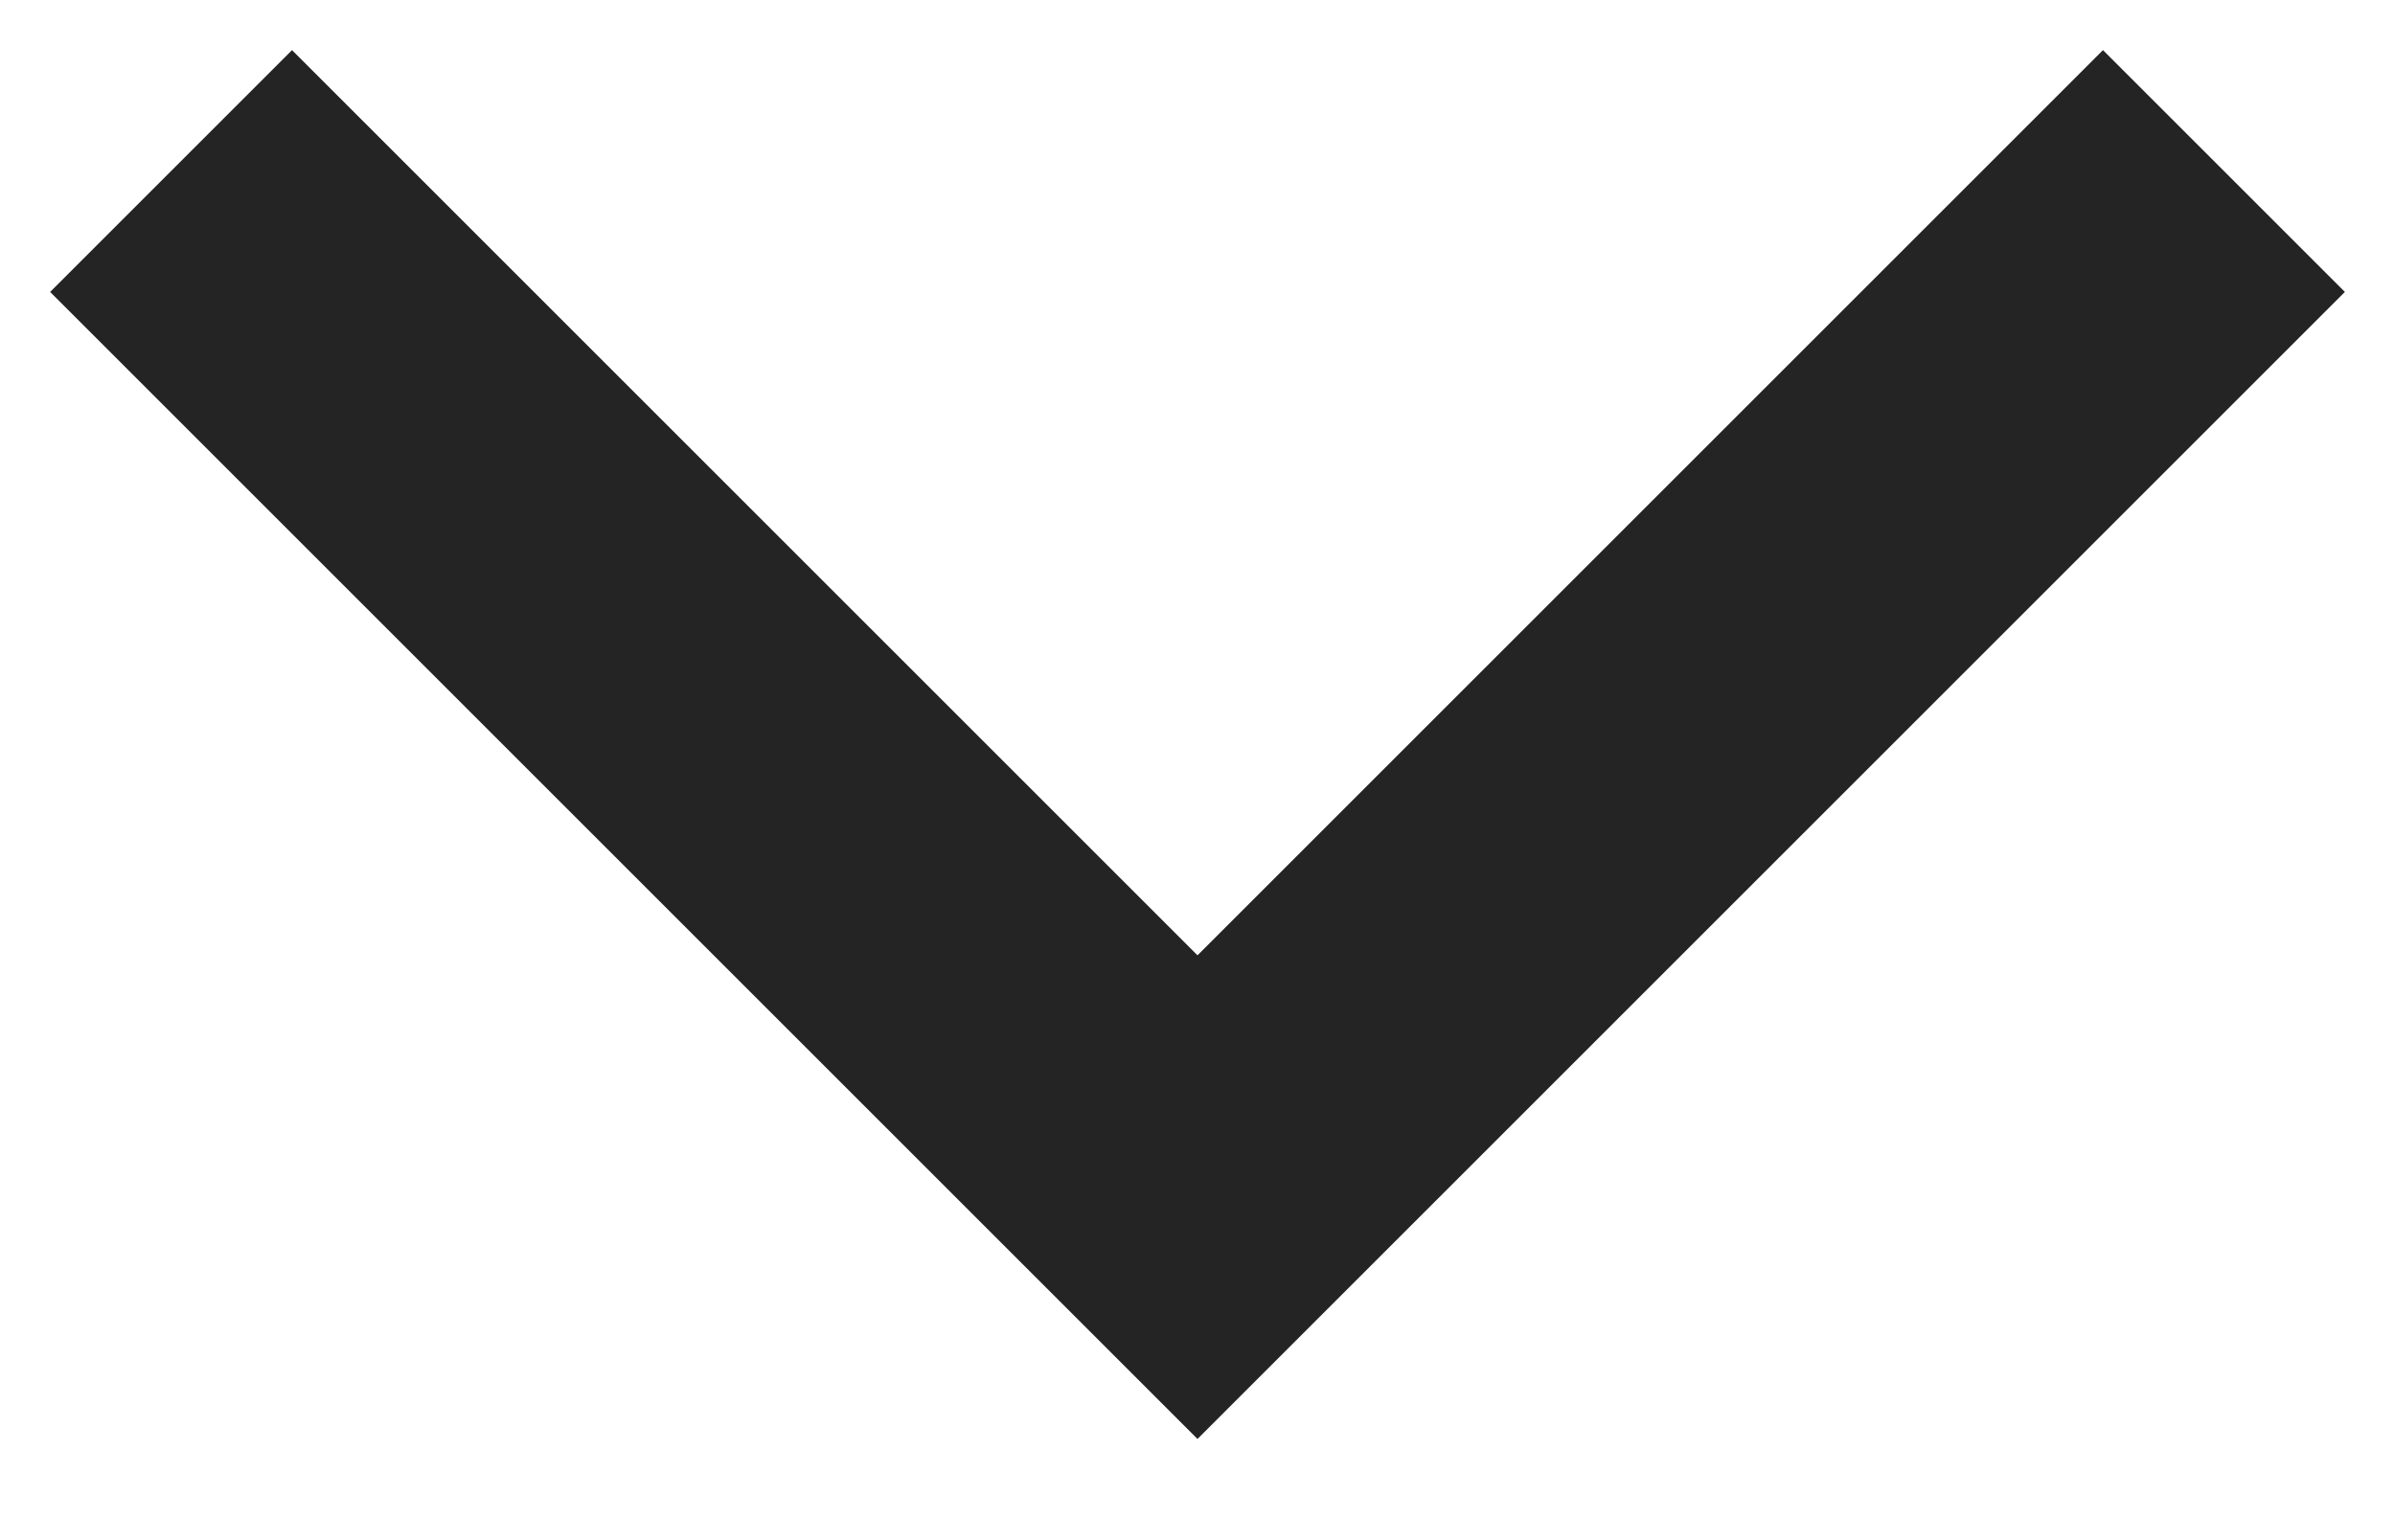
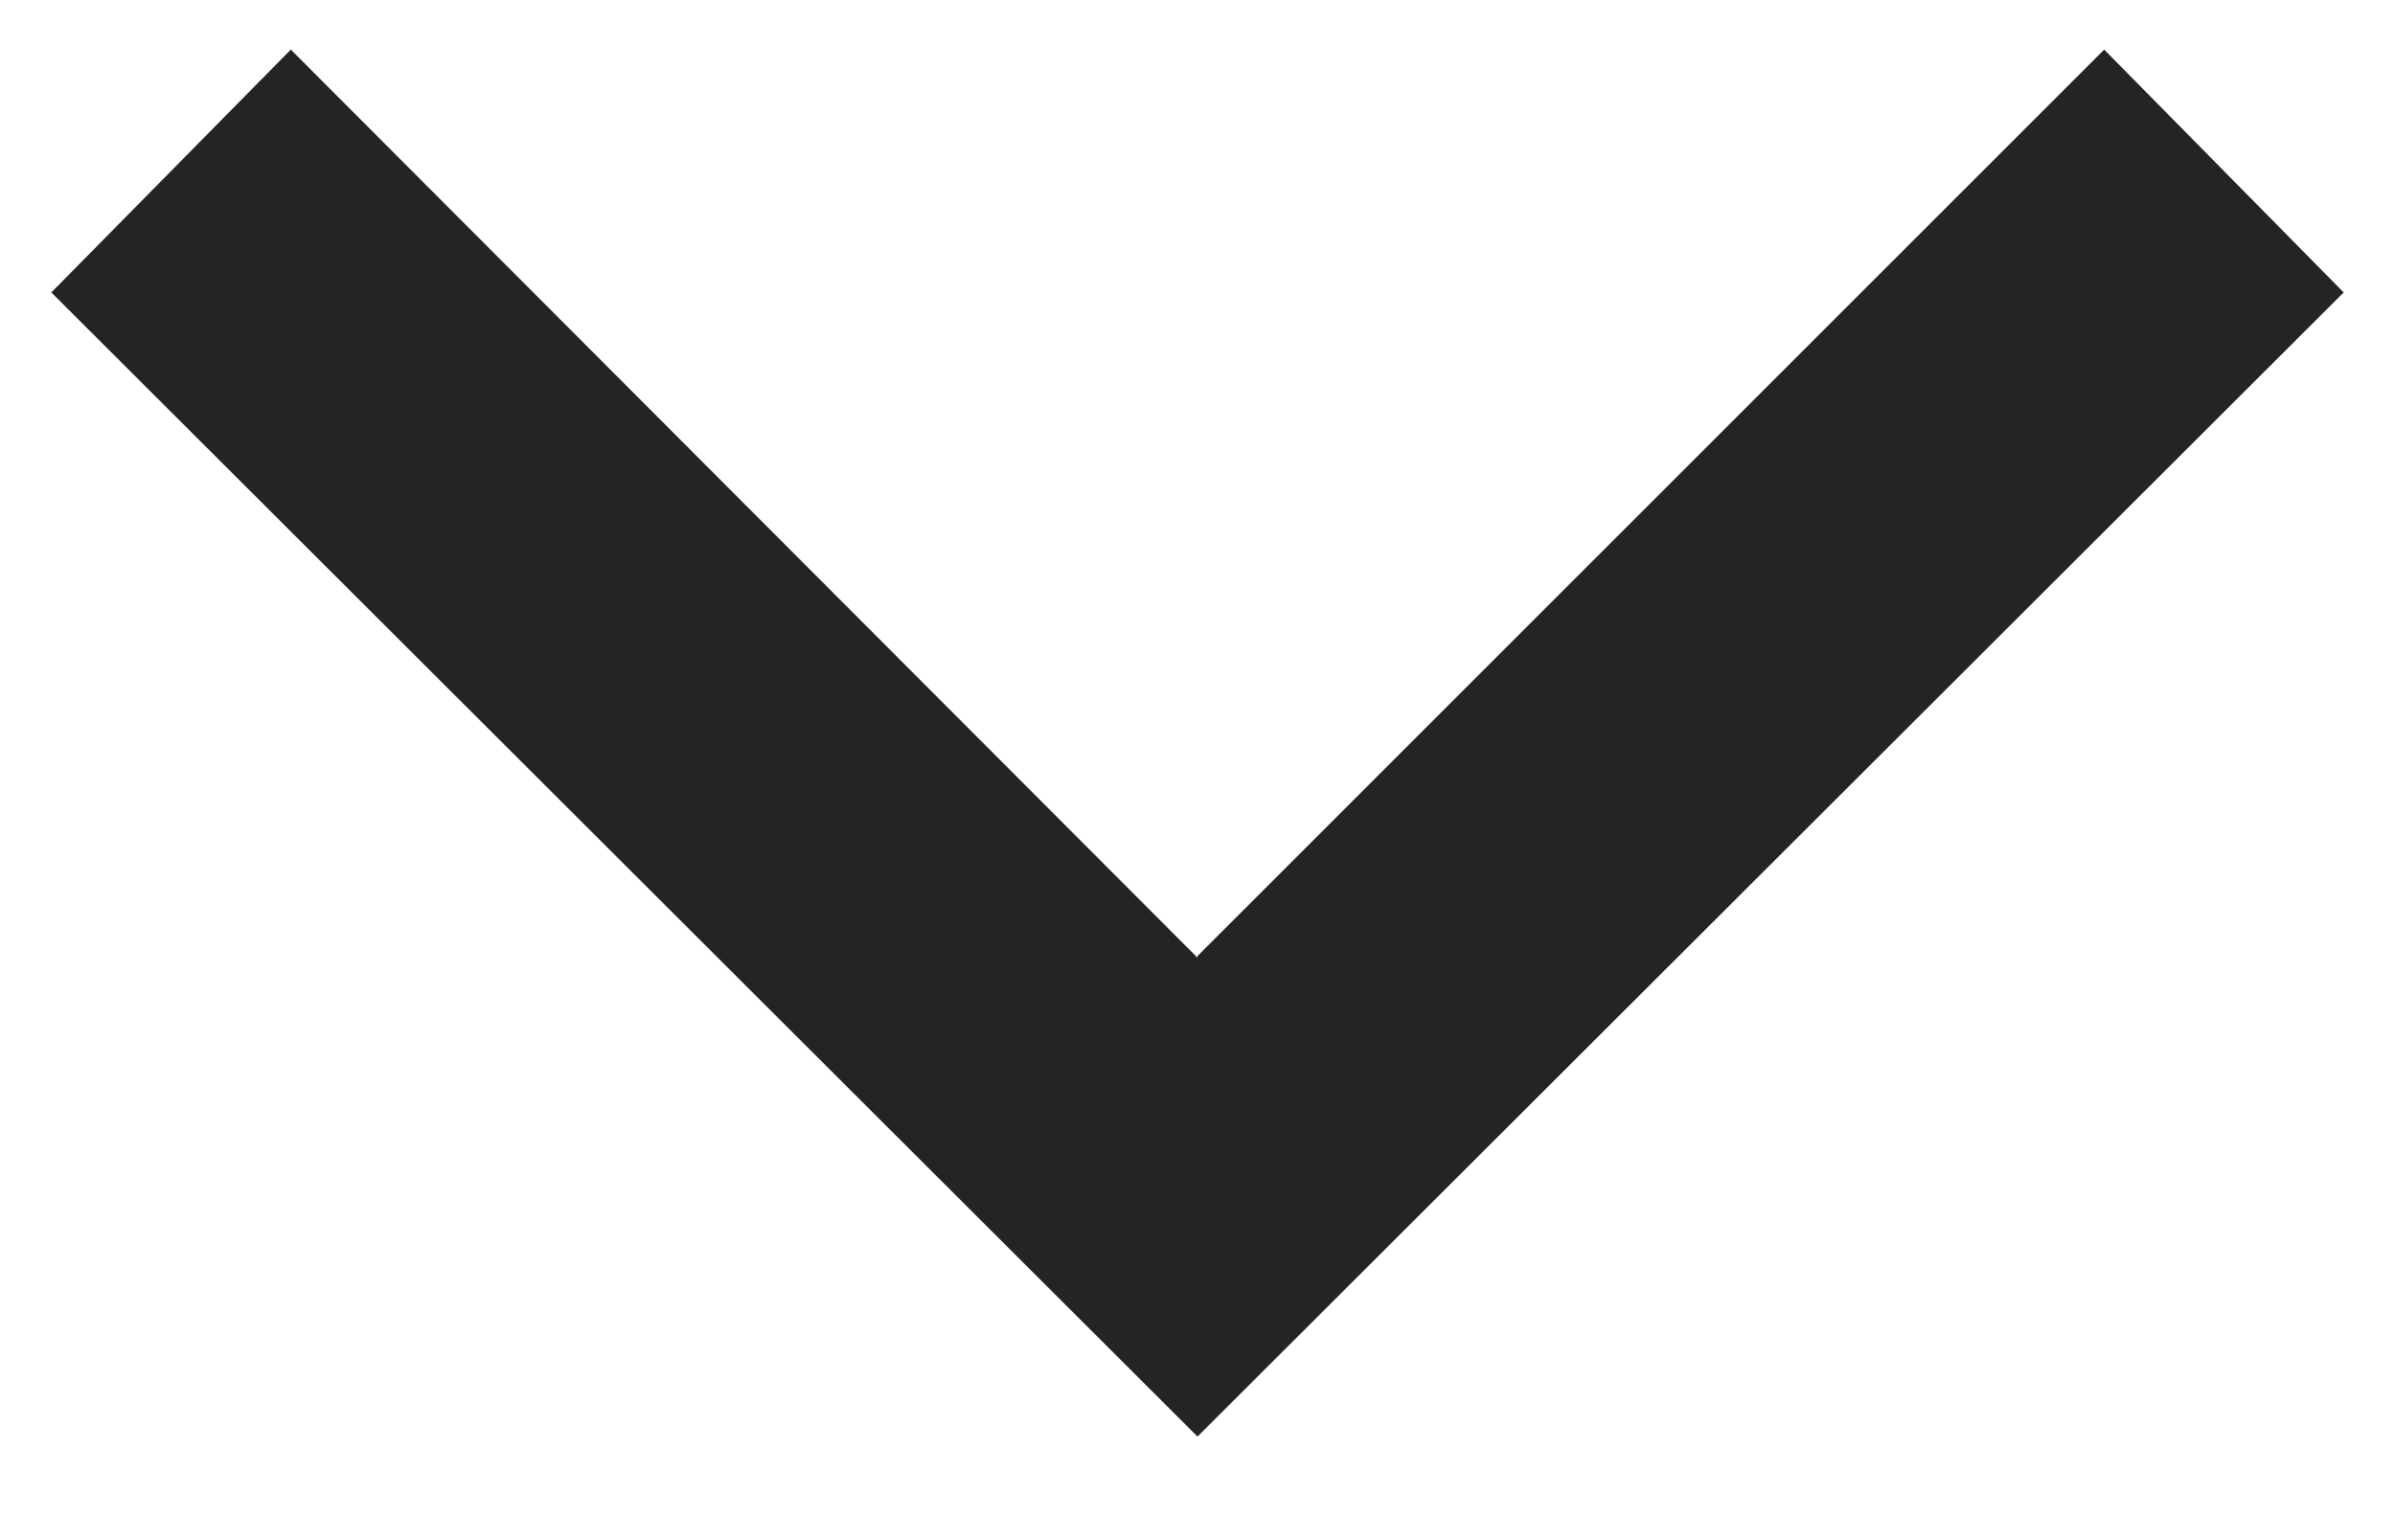
- <svg xmlns="http://www.w3.org/2000/svg" width="14" height="9" viewBox="0 0 14 9" fill="none">
-   <path fill-rule="evenodd" clip-rule="evenodd" d="M7 5.586L12.293 0.293L13.707 1.707L7 8.414L0.293 1.707L1.707 0.293L7 5.586Z" fill="#242424" />
+ <svg xmlns="http://www.w3.org/2000/svg" width="14" height="9" fill="none">
+   <path fill="#242424" fill-rule="evenodd" d="m7 5.59 5.3-5.3 1.4 1.42L7 8.4.3 1.71 1.7.29 7 5.6Z" clip-rule="evenodd" />
</svg>
